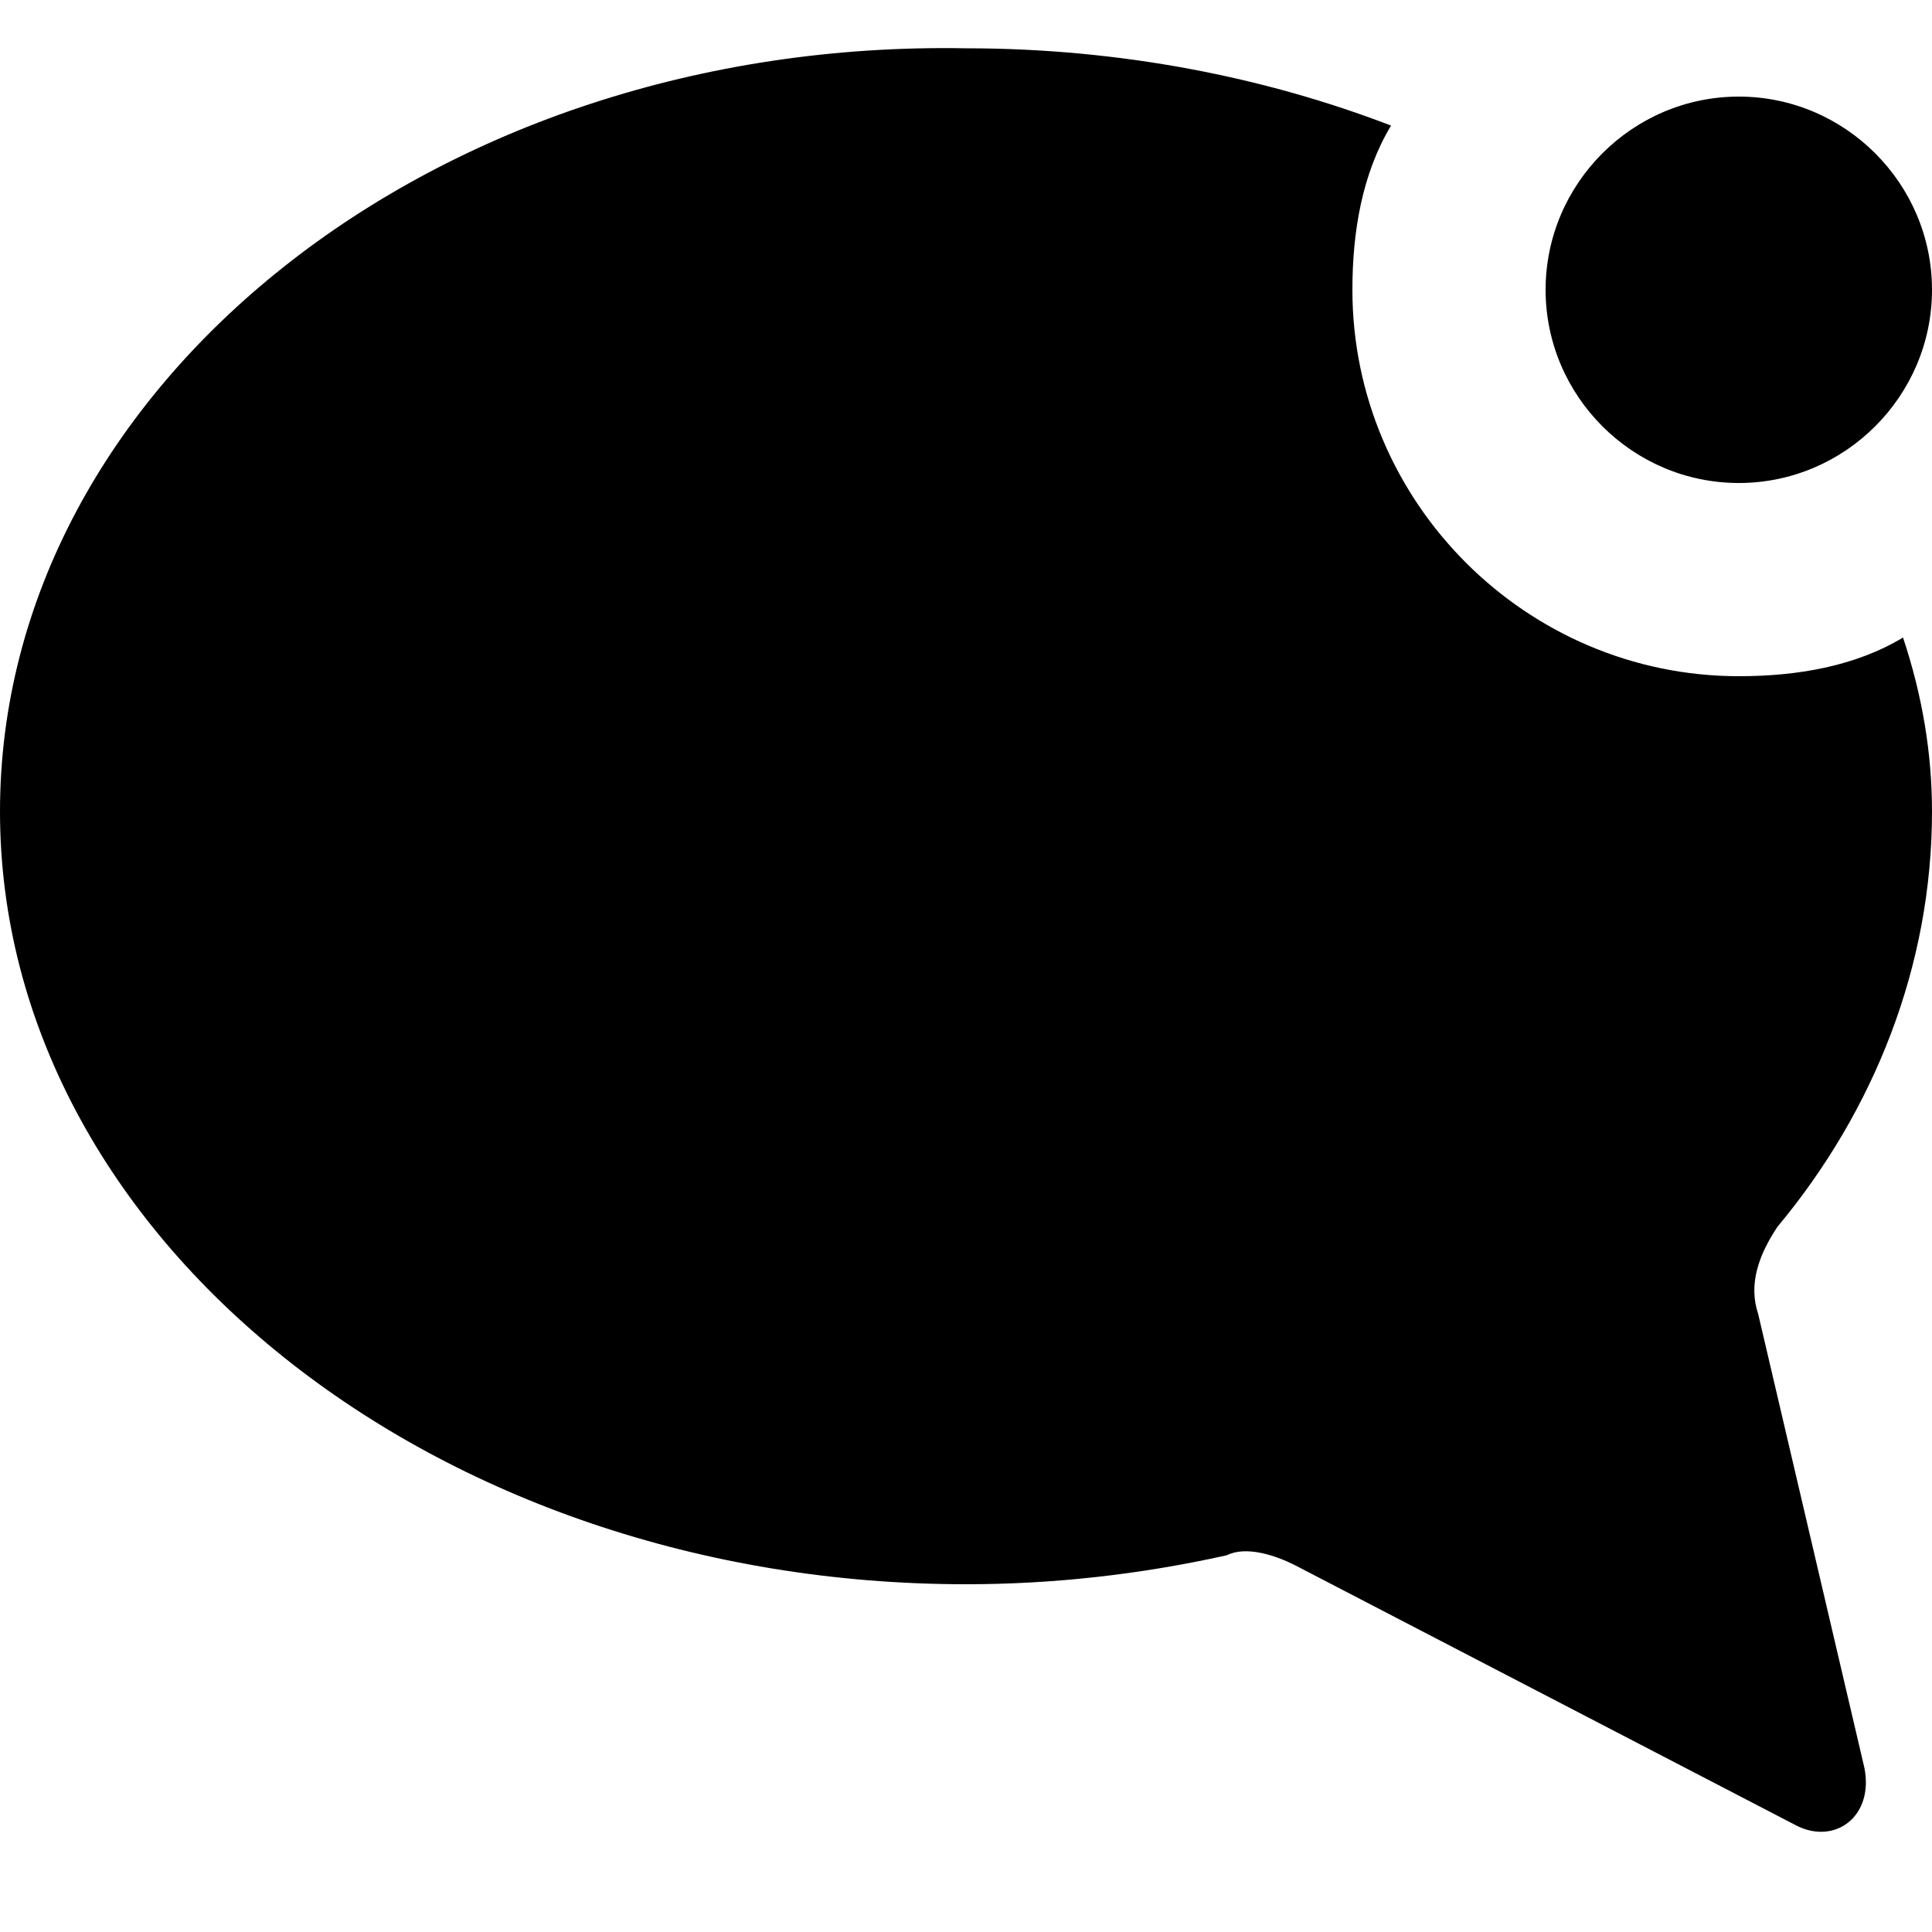
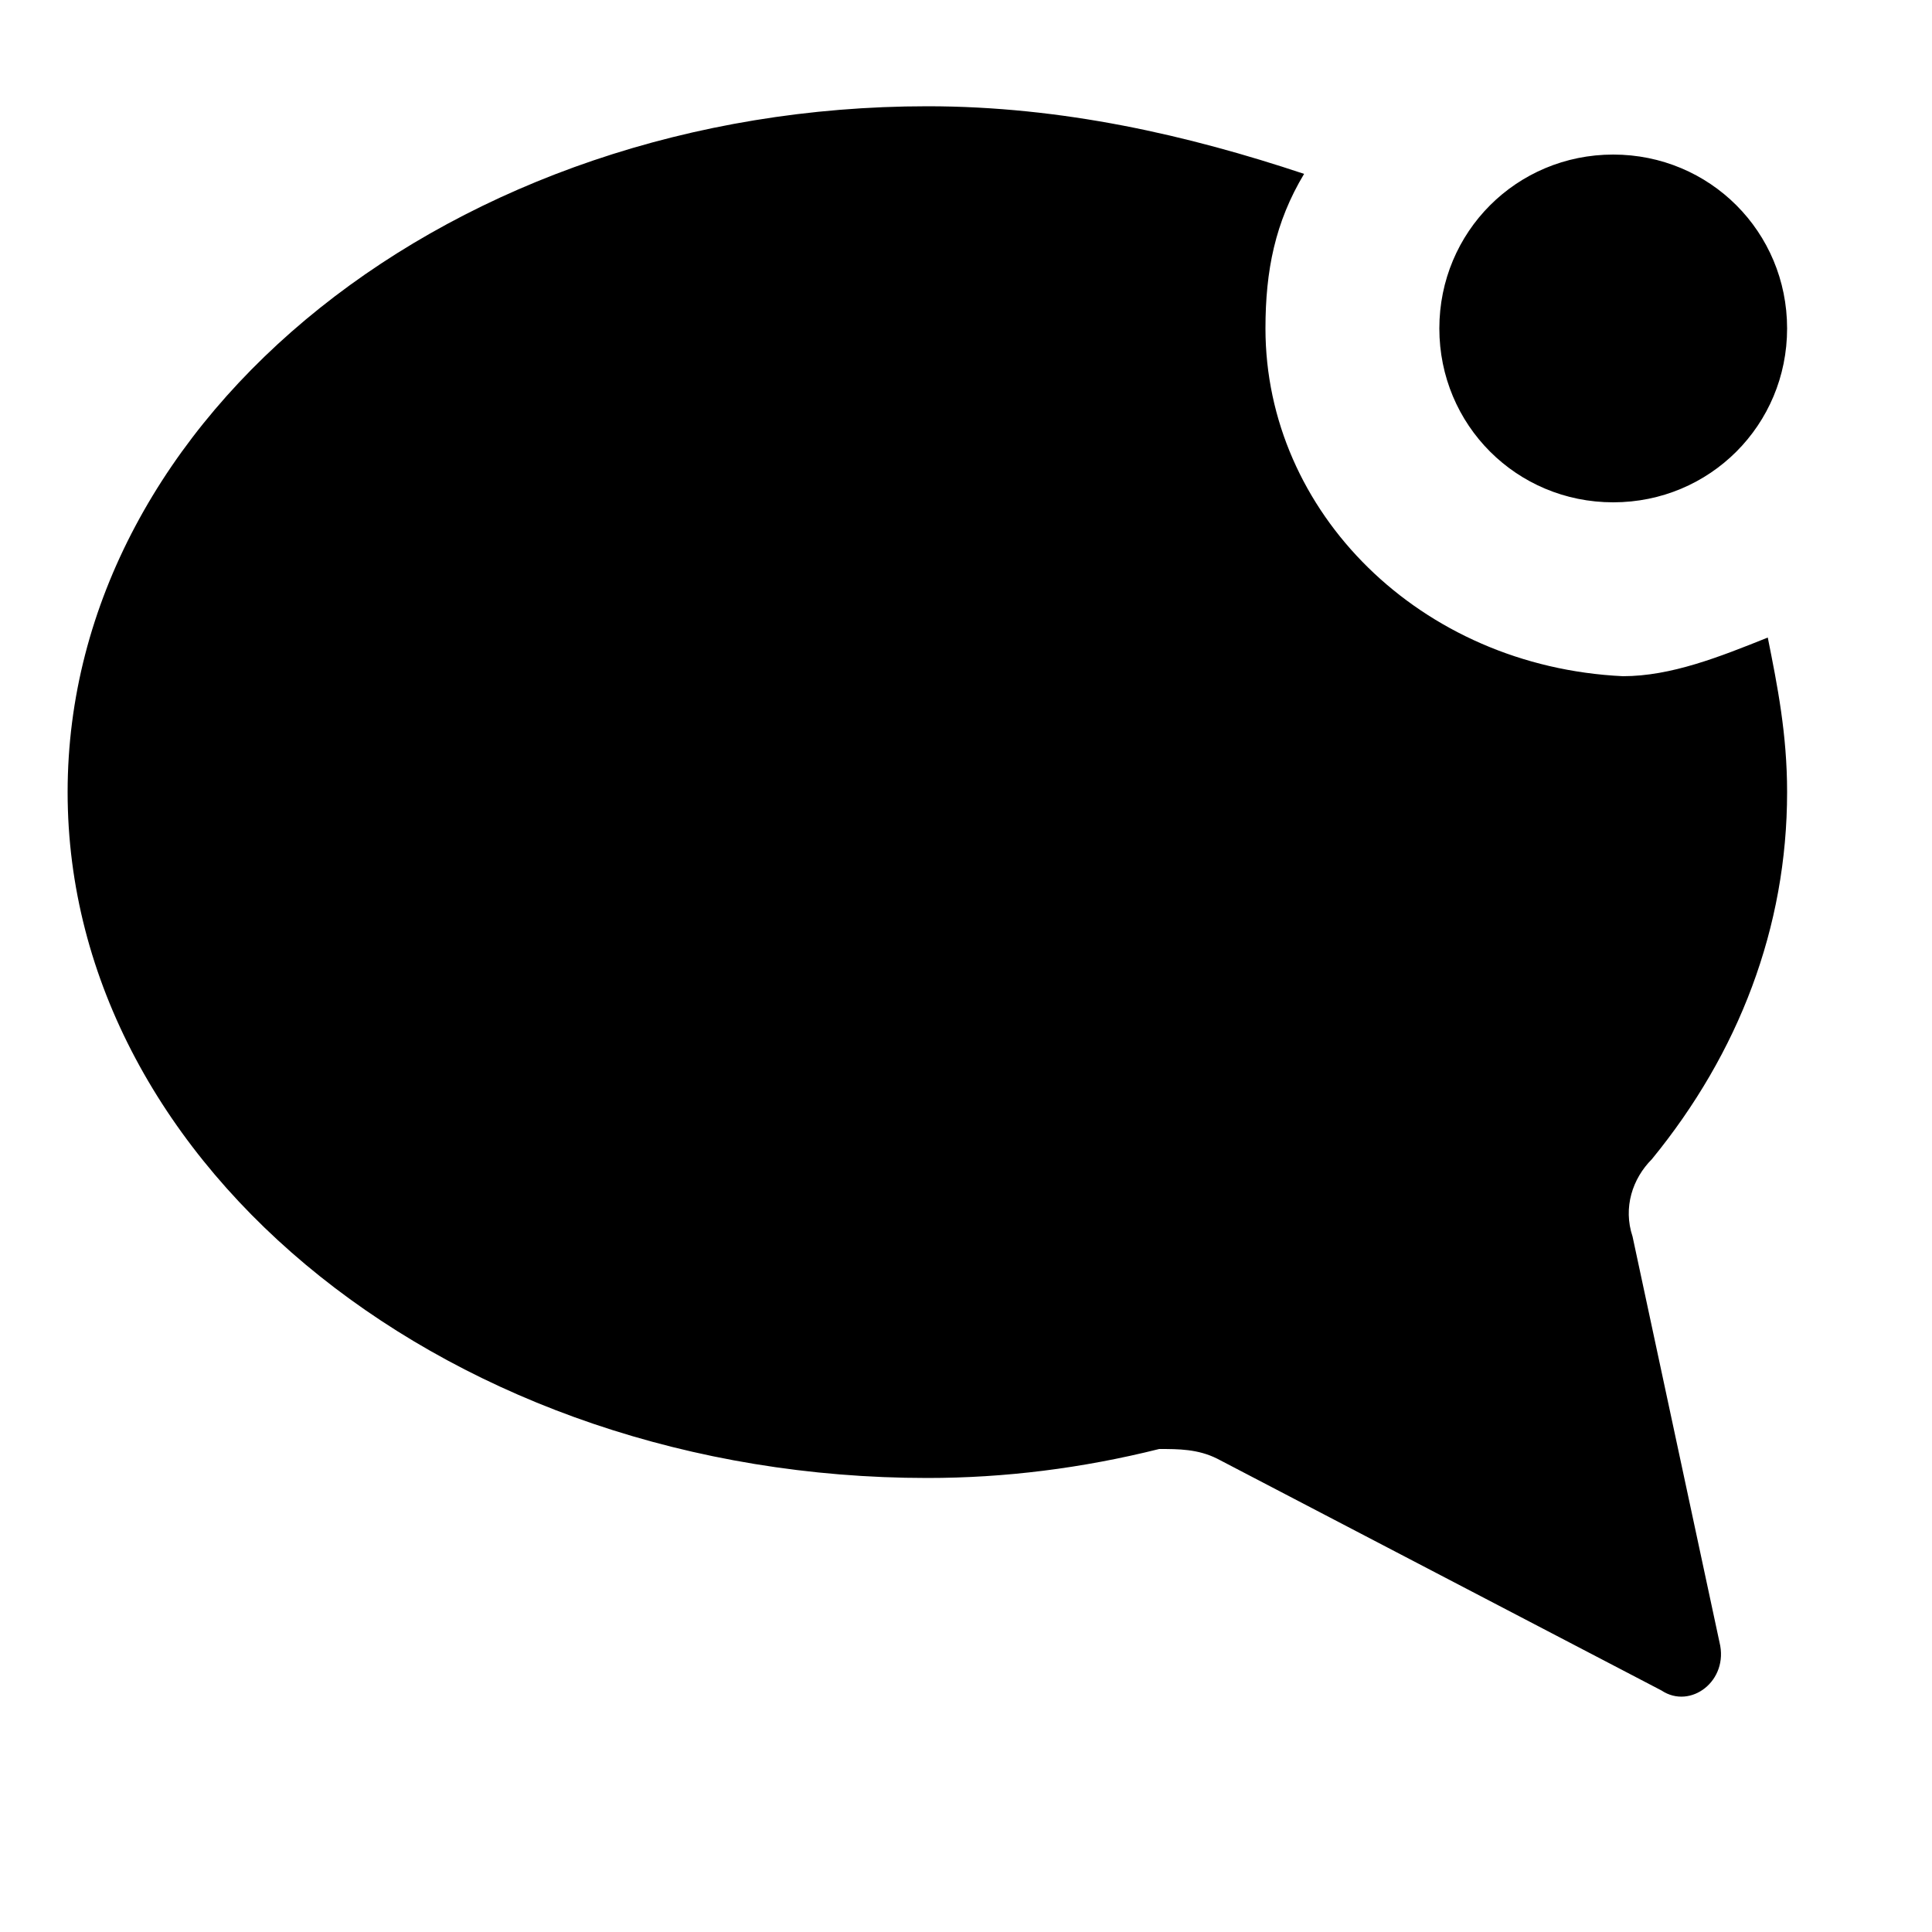
- <svg xmlns="http://www.w3.org/2000/svg" id="Layer_1" x="0" y="0" version="1.1" viewBox="0 0 20 20" style="enable-background:new 0 0 20 20" xml:space="preserve">
-   <style type="text/css">.st0{fill-rule:evenodd;clip-rule:evenodd}</style>
-   <path d="M14,3c0-0.6,0.1-1.2,0.4-1.7c-1.3-0.5-2.8-0.8-4.4-0.8C4.5,0.4,0,4,0,8.4c0,4.4,4.5,8,10,8 c0.9,0,1.8-0.1,2.7-0.3c0.2-0.1,0.5,0,0.7,0.1l5.2,2.7c0.4,0.2,0.8-0.1,0.7-0.6l-1.1-4.7c-0.1-0.3,0-0.6,0.2-0.9 c1-1.2,1.6-2.7,1.6-4.3c0-0.6-0.1-1.2-0.3-1.8C19.2,6.9,18.6,7,18,7C15.8,7,14,5.2,14,3z M18,5c1.1,0,2-0.9,2-2s-0.9-2-2-2 s-2,0.9-2,2S16.9,5,18,5z" class="st0" />
+ <svg xmlns="http://www.w3.org/2000/svg" version="1.1" id="Layer_1" x="0px" y="0px" viewBox="0 0 20 20" style="enable-background:new 0 0 20 20;" xml:space="preserve">
+   <style type="text/css">
+ 	.st0{fill-rule:evenodd;clip-rule:evenodd;}
+ </style>
+   <path class="st0" d="M13.1,3.4c0-0.6,0.1-1.1,0.4-1.6C12.3,1.4,11,1.1,9.6,1.1c-4.9,0-8.9,3.2-8.9,7.1c0,3.9,4,7.1,8.9,7.1  c0.8,0,1.6-0.1,2.4-0.3c0.2,0,0.4,0,0.6,0.1l4.6,2.4c0.3,0.2,0.7-0.1,0.6-0.5l-0.9-4.2c-0.1-0.3,0-0.6,0.2-0.8  c0.9-1.1,1.4-2.4,1.4-3.8c0-0.6-0.1-1.1-0.2-1.6c-0.5,0.2-1,0.4-1.5,0.4C14.7,6.9,13.1,5.3,13.1,3.4z M16.7,5.2c1,0,1.8-0.8,1.8-1.8  c0-1-0.8-1.8-1.8-1.8c-1,0-1.8,0.8-1.8,1.8C14.9,4.4,15.7,5.2,16.7,5.2z" />
</svg>
